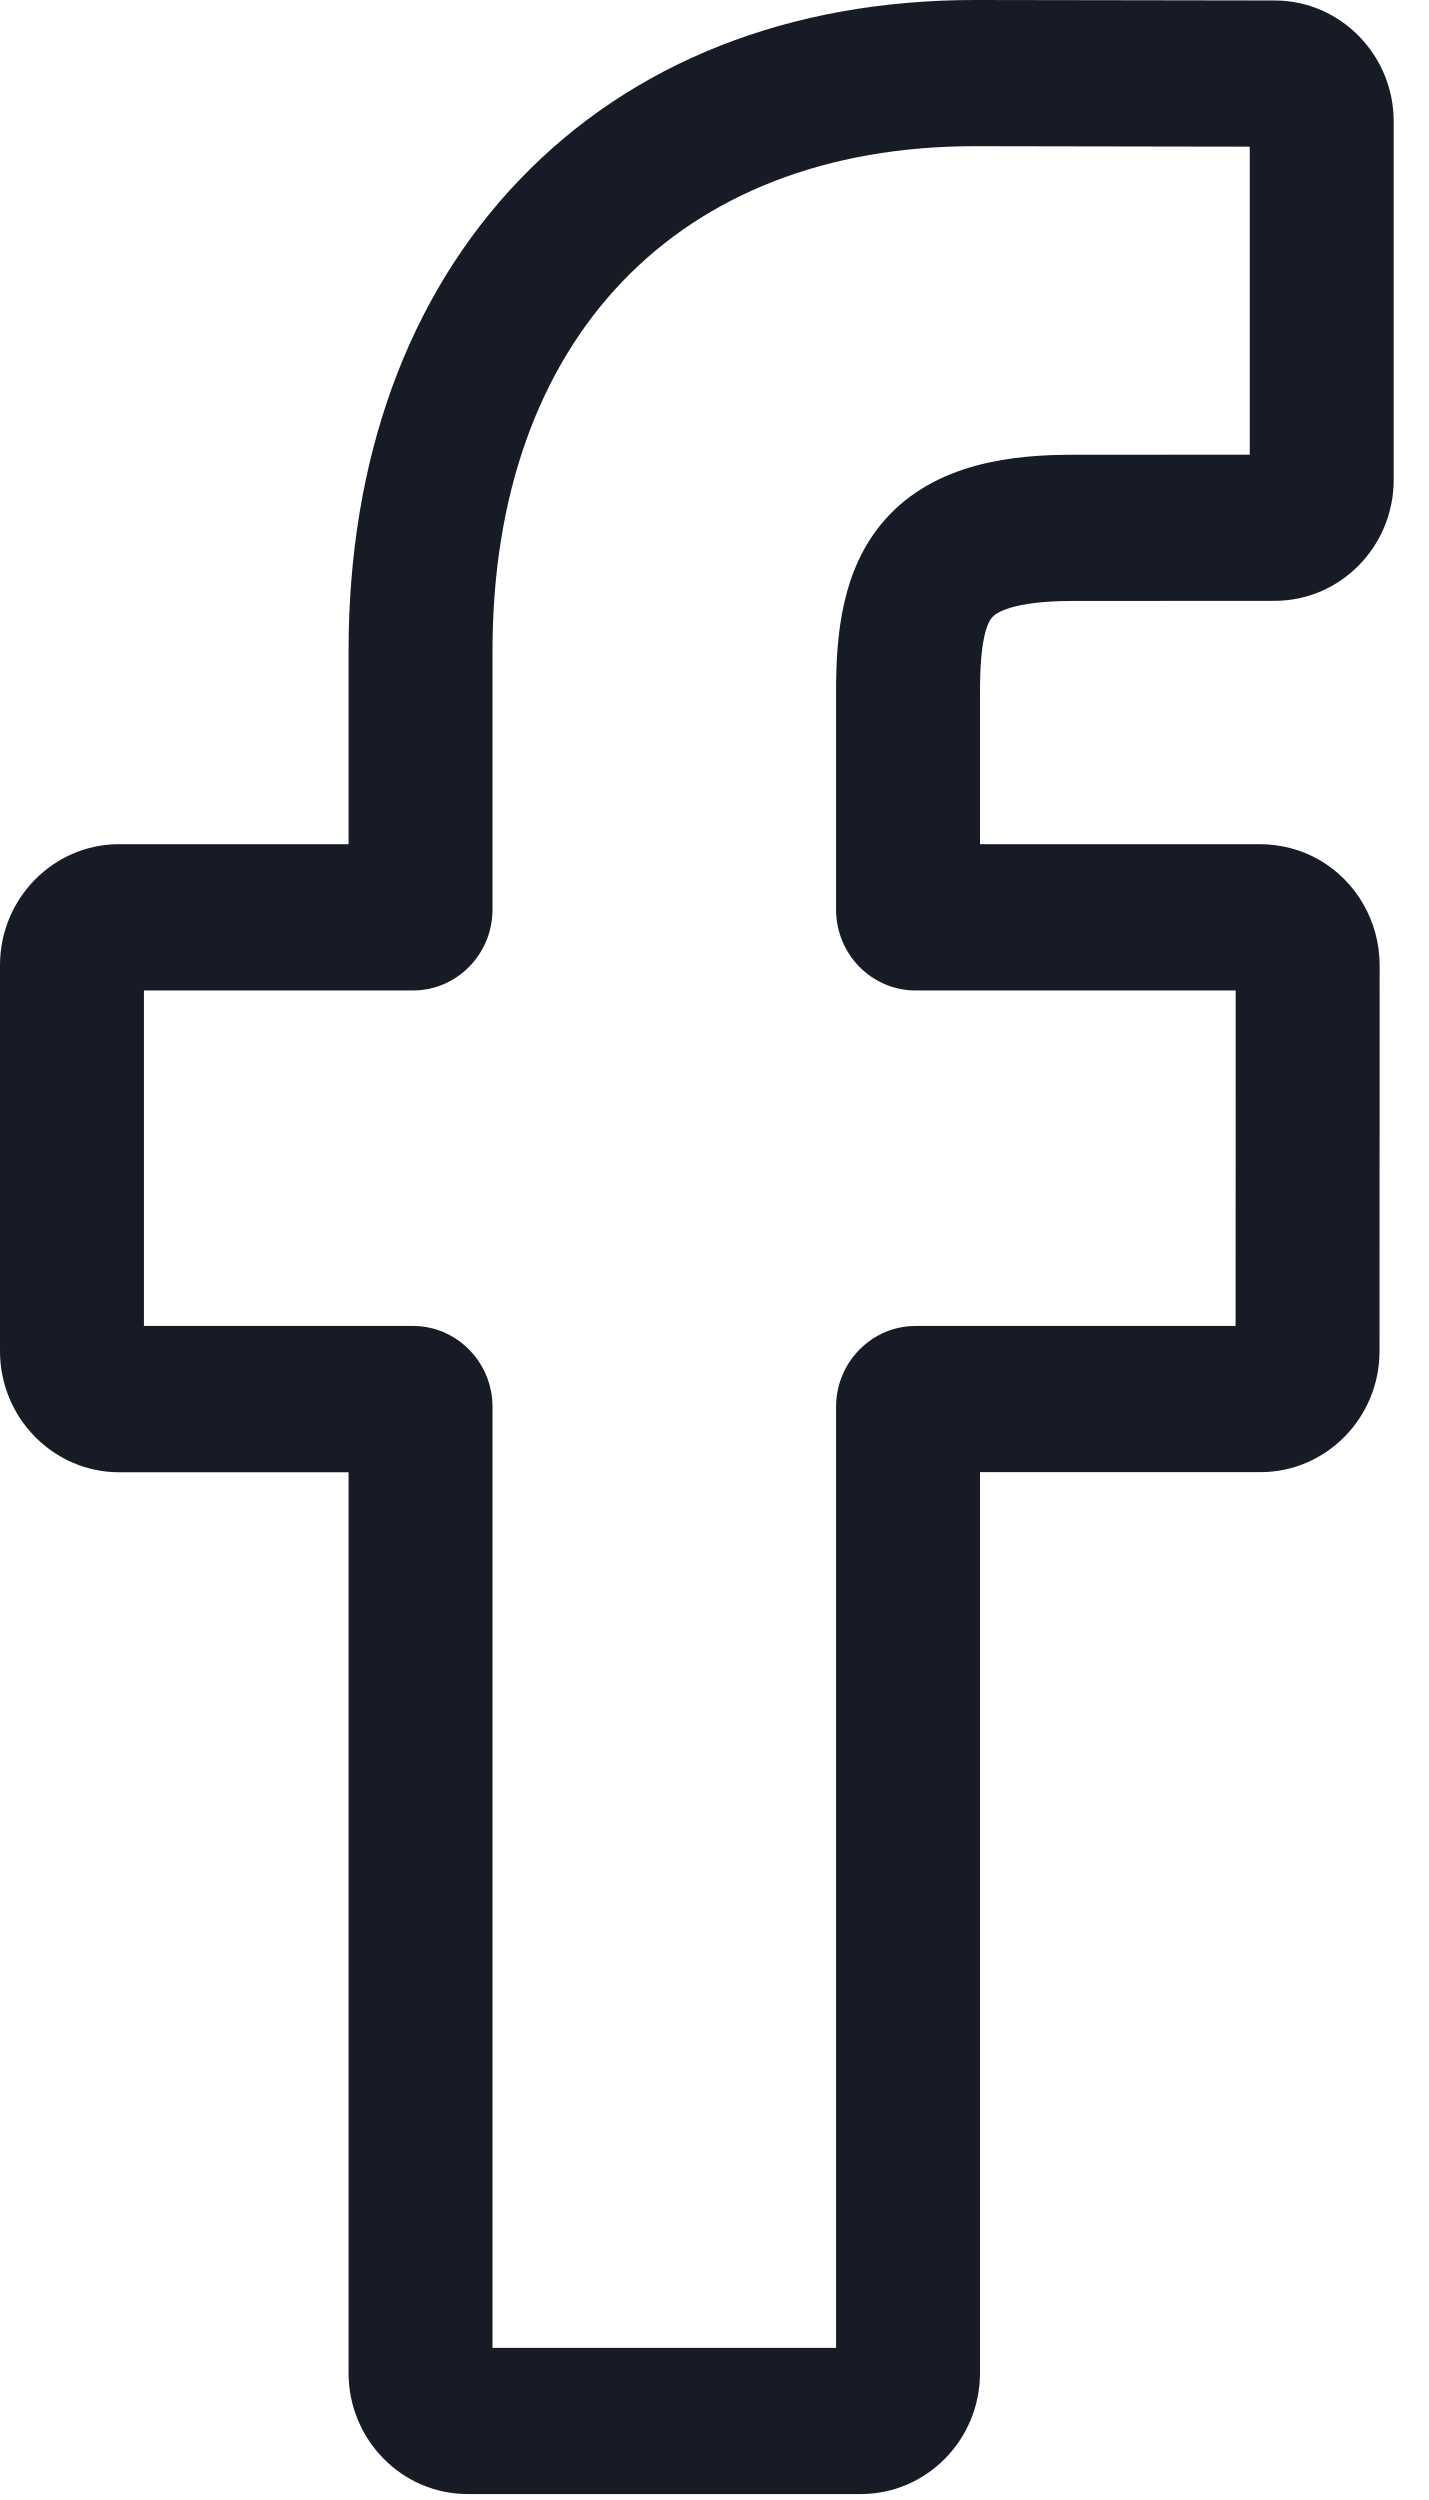
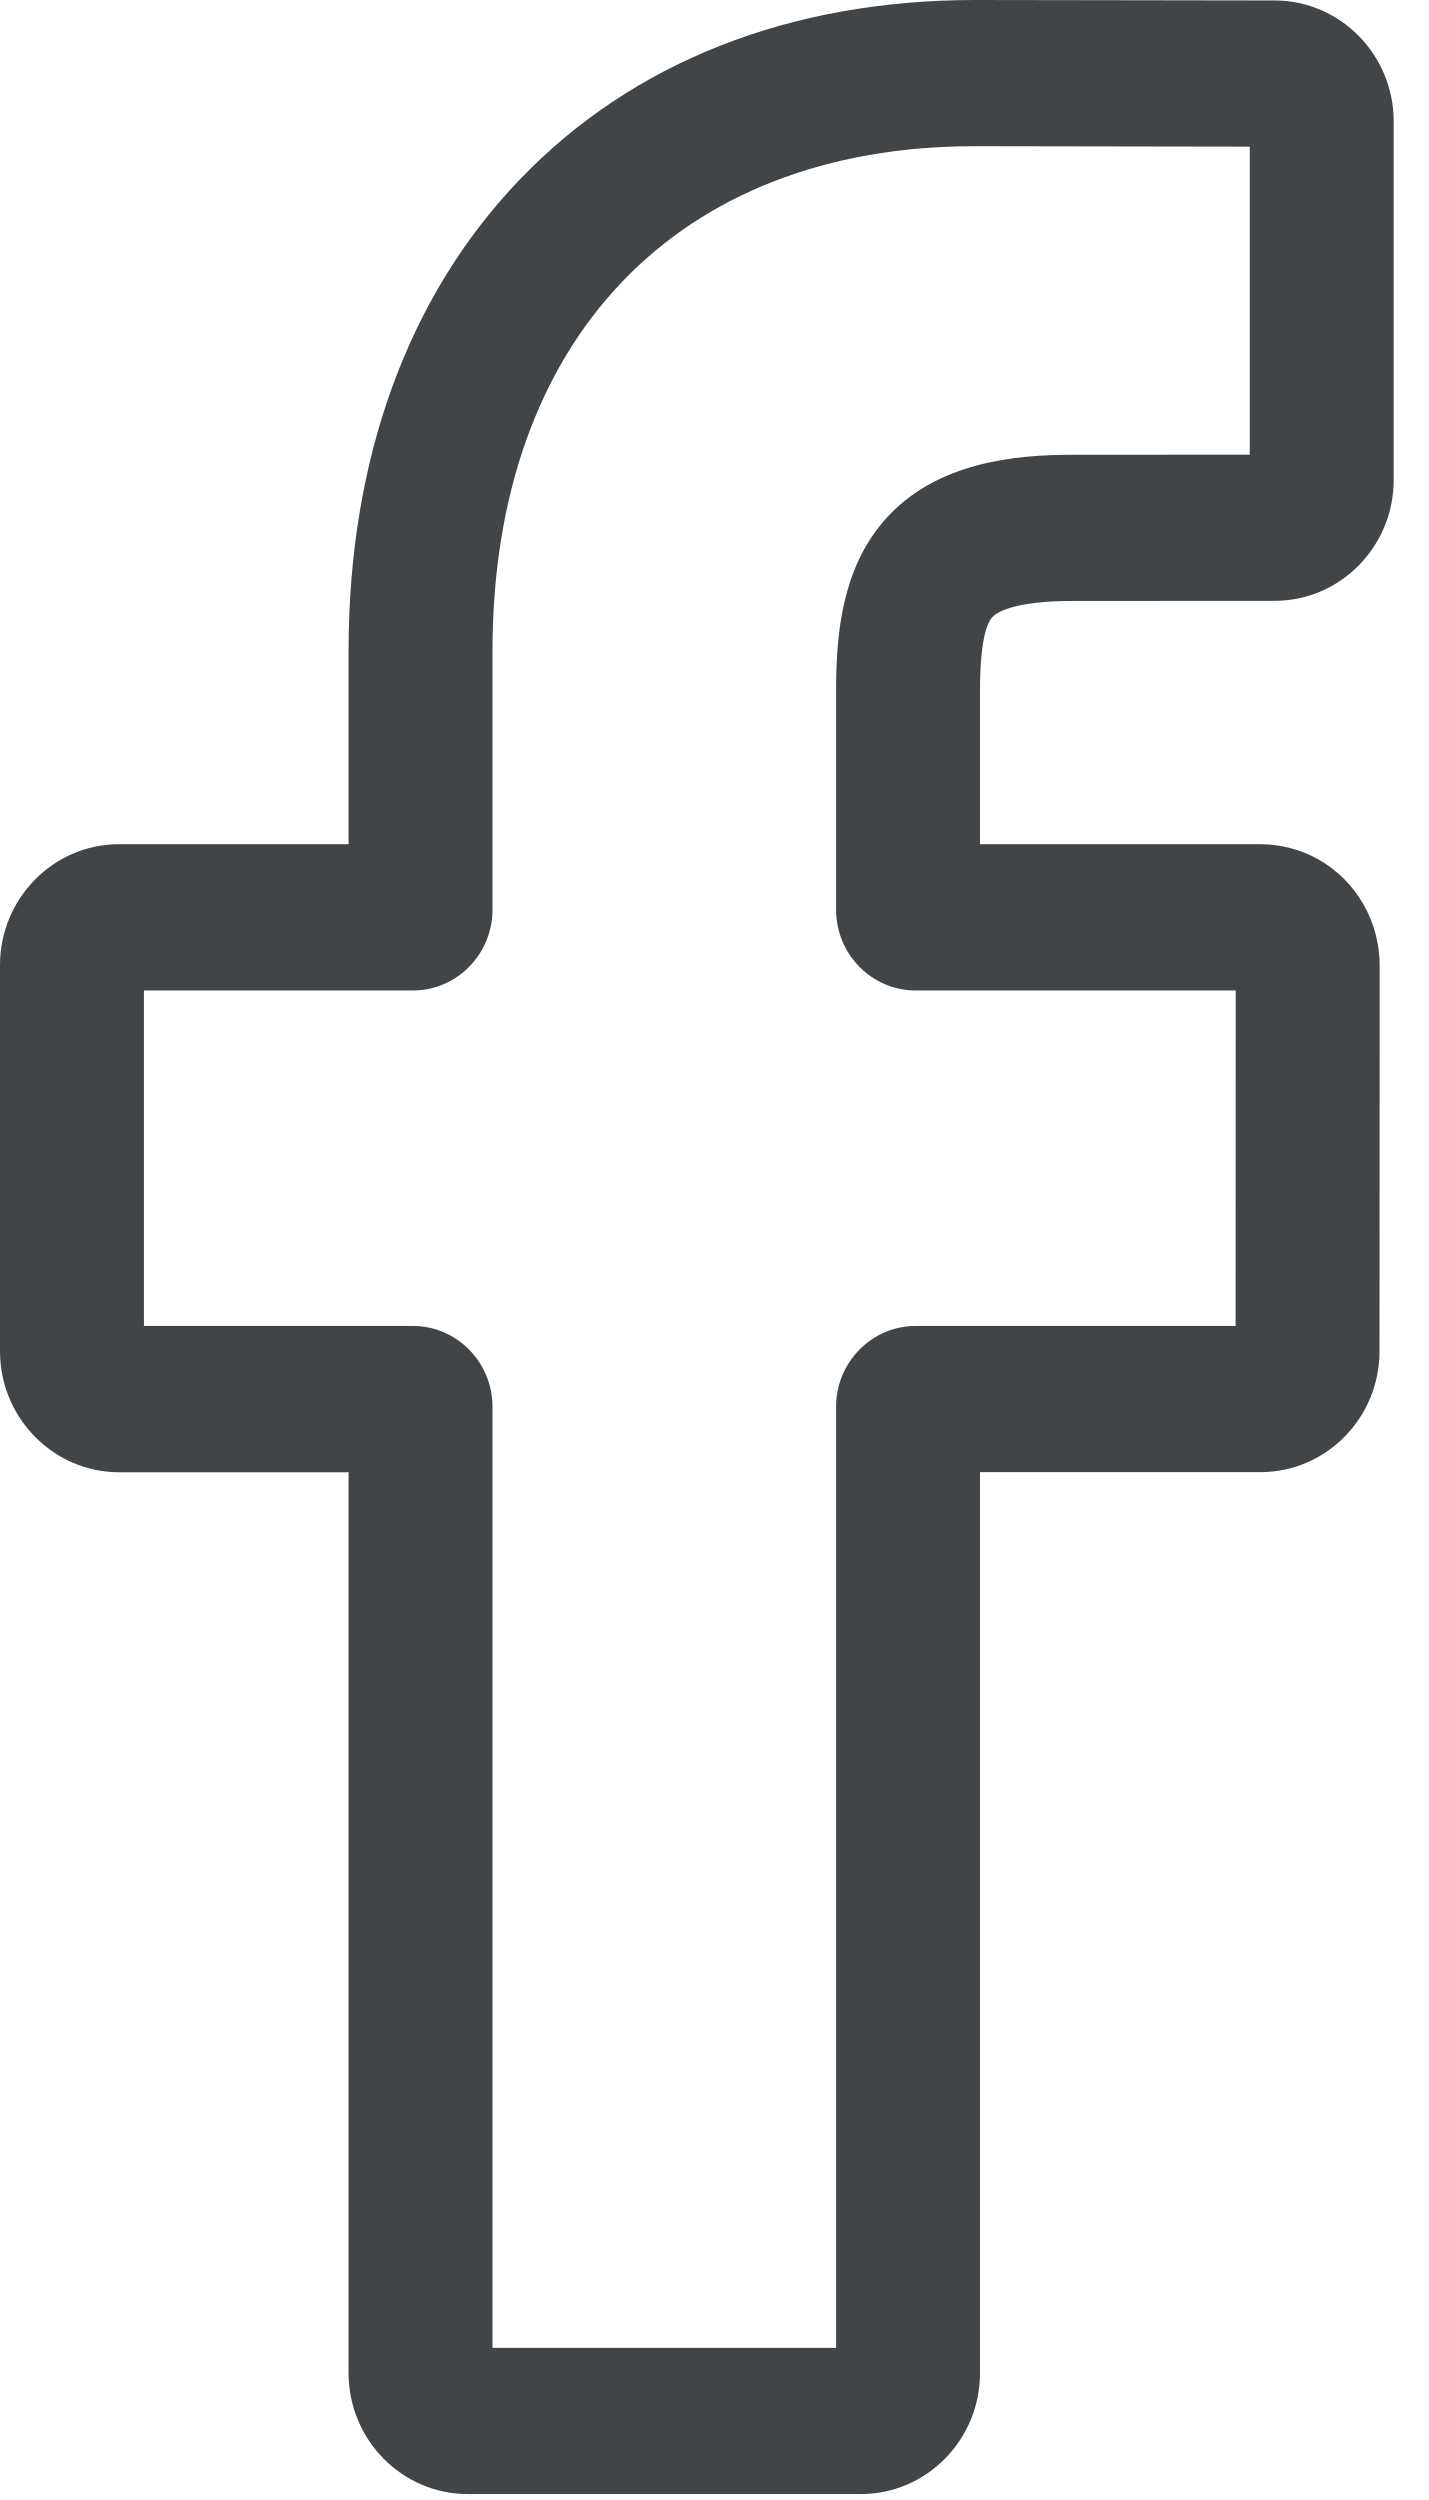
<svg xmlns="http://www.w3.org/2000/svg" width="12" height="21" viewBox="0 0 12 21" fill="none">
-   <path d="M7.231 20.95H3.928C3.377 20.95 2.928 20.494 2.928 19.934V12.367H1.001C0.449 12.367 0 11.91 0 11.35V8.108C0 7.547 0.449 7.091 1.001 7.091H2.928V5.468C2.928 3.858 3.425 2.488 4.367 1.507C5.313 0.521 6.635 0 8.189 0L10.709 0.004C11.259 0.005 11.707 0.461 11.707 1.02V4.031C11.707 4.591 11.259 5.047 10.707 5.047L9.011 5.048C8.494 5.048 8.362 5.153 8.334 5.186C8.287 5.239 8.232 5.39 8.232 5.808V7.091H10.58C10.756 7.091 10.928 7.136 11.075 7.219C11.392 7.399 11.589 7.74 11.589 8.108L11.588 11.35C11.588 11.91 11.139 12.366 10.588 12.366H8.232V19.934C8.232 20.494 7.783 20.95 7.231 20.95ZM4.137 19.722H7.023V11.817C7.023 11.443 7.323 11.138 7.691 11.138H10.379L10.38 8.32H7.691C7.322 8.32 7.023 8.015 7.023 7.641V5.808C7.023 5.329 7.071 4.783 7.427 4.373C7.858 3.877 8.537 3.82 9.011 3.82L10.498 3.819V1.232L8.188 1.228C5.69 1.228 4.137 2.853 4.137 5.468V7.641C4.137 8.015 3.837 8.32 3.469 8.32H1.209V11.138H3.469C3.837 11.138 4.137 11.443 4.137 11.817V19.722ZM10.706 1.232H10.706H10.706Z" fill="#161B25" />
+   <path d="M7.231 20.95H3.928C3.377 20.95 2.928 20.494 2.928 19.934V12.367H1.001C0.449 12.367 0 11.91 0 11.35V8.108C0 7.547 0.449 7.091 1.001 7.091H2.928V5.468C2.928 3.858 3.425 2.488 4.367 1.507C5.313 0.521 6.635 0 8.189 0L10.709 0.004C11.259 0.005 11.707 0.461 11.707 1.02V4.031C11.707 4.591 11.259 5.047 10.707 5.047L9.011 5.048C8.494 5.048 8.362 5.153 8.334 5.186C8.287 5.239 8.232 5.39 8.232 5.808V7.091H10.58C10.756 7.091 10.928 7.136 11.075 7.219C11.392 7.399 11.589 7.74 11.589 8.108L11.588 11.35C11.588 11.91 11.139 12.366 10.588 12.366H8.232V19.934C8.232 20.494 7.783 20.95 7.231 20.95ZM4.137 19.722H7.023V11.817C7.023 11.443 7.323 11.138 7.691 11.138H10.379L10.38 8.32H7.691C7.322 8.32 7.023 8.015 7.023 7.641V5.808C7.023 5.329 7.071 4.783 7.427 4.373C7.858 3.877 8.537 3.82 9.011 3.82L10.498 3.819V1.232L8.188 1.228C5.69 1.228 4.137 2.853 4.137 5.468V7.641C4.137 8.015 3.837 8.32 3.469 8.32H1.209V11.138H3.469C3.837 11.138 4.137 11.443 4.137 11.817V19.722ZM10.706 1.232H10.706H10.706Z" fill="#414548" />
</svg>
